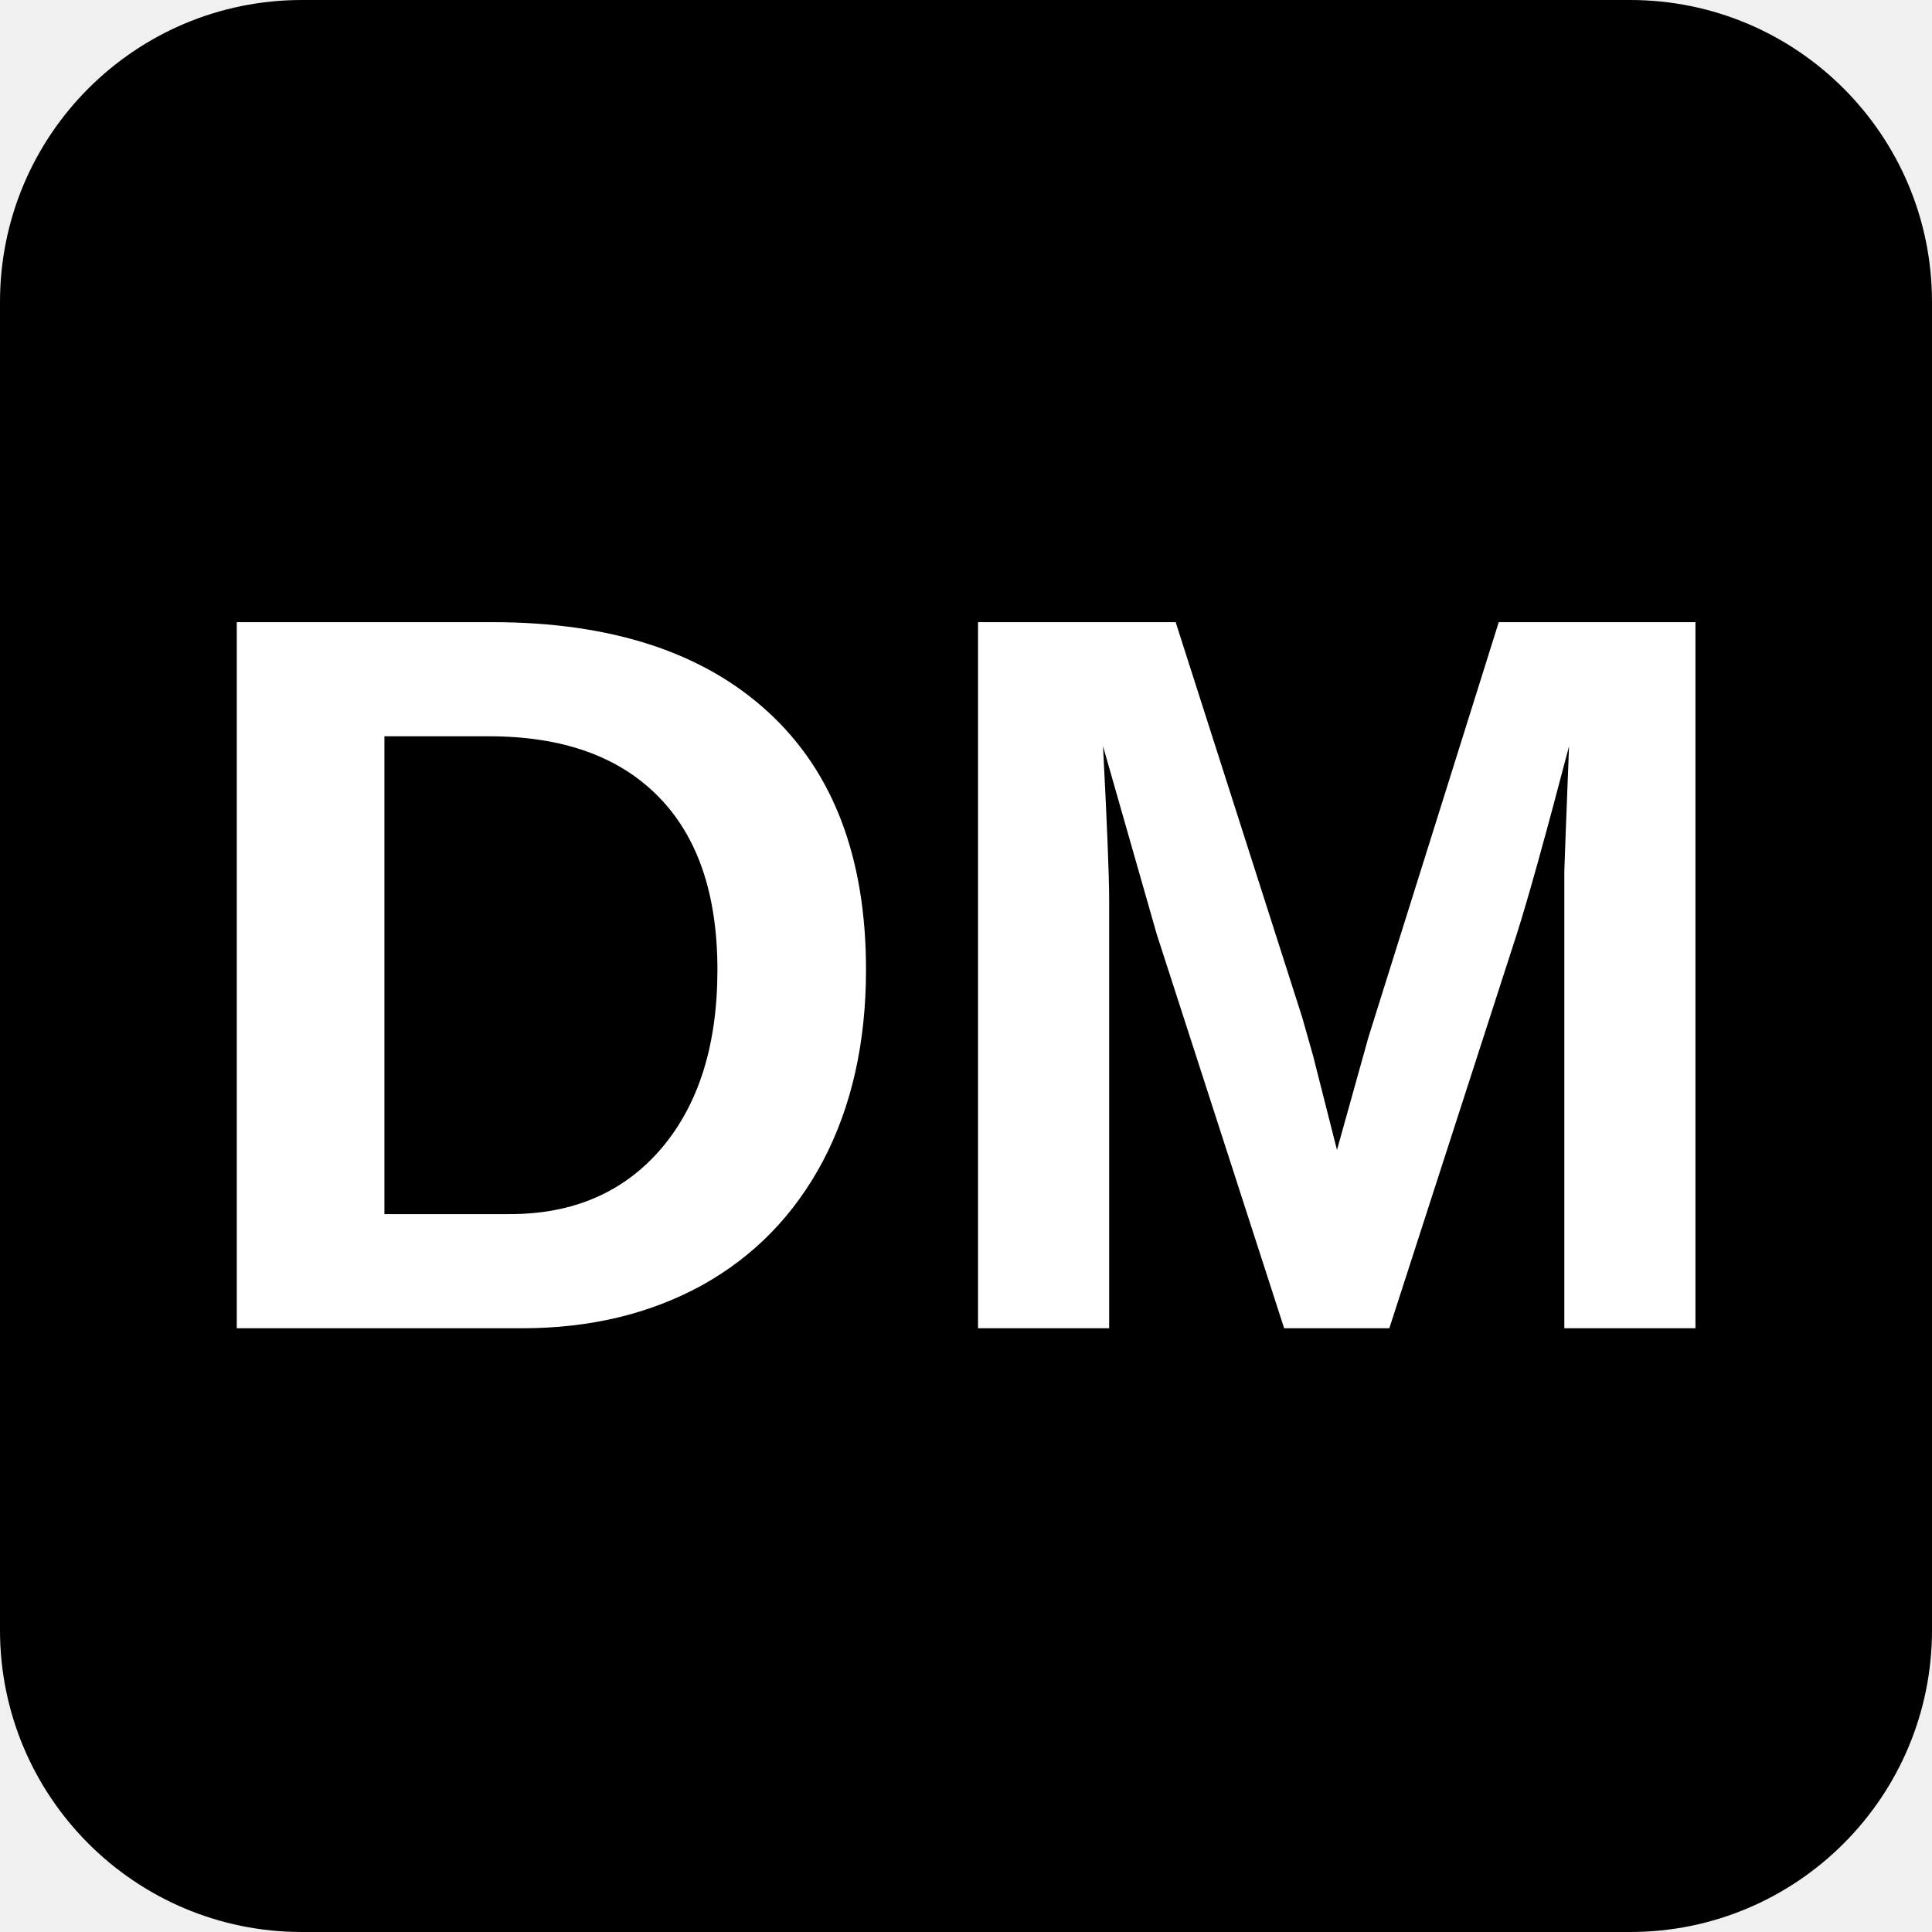
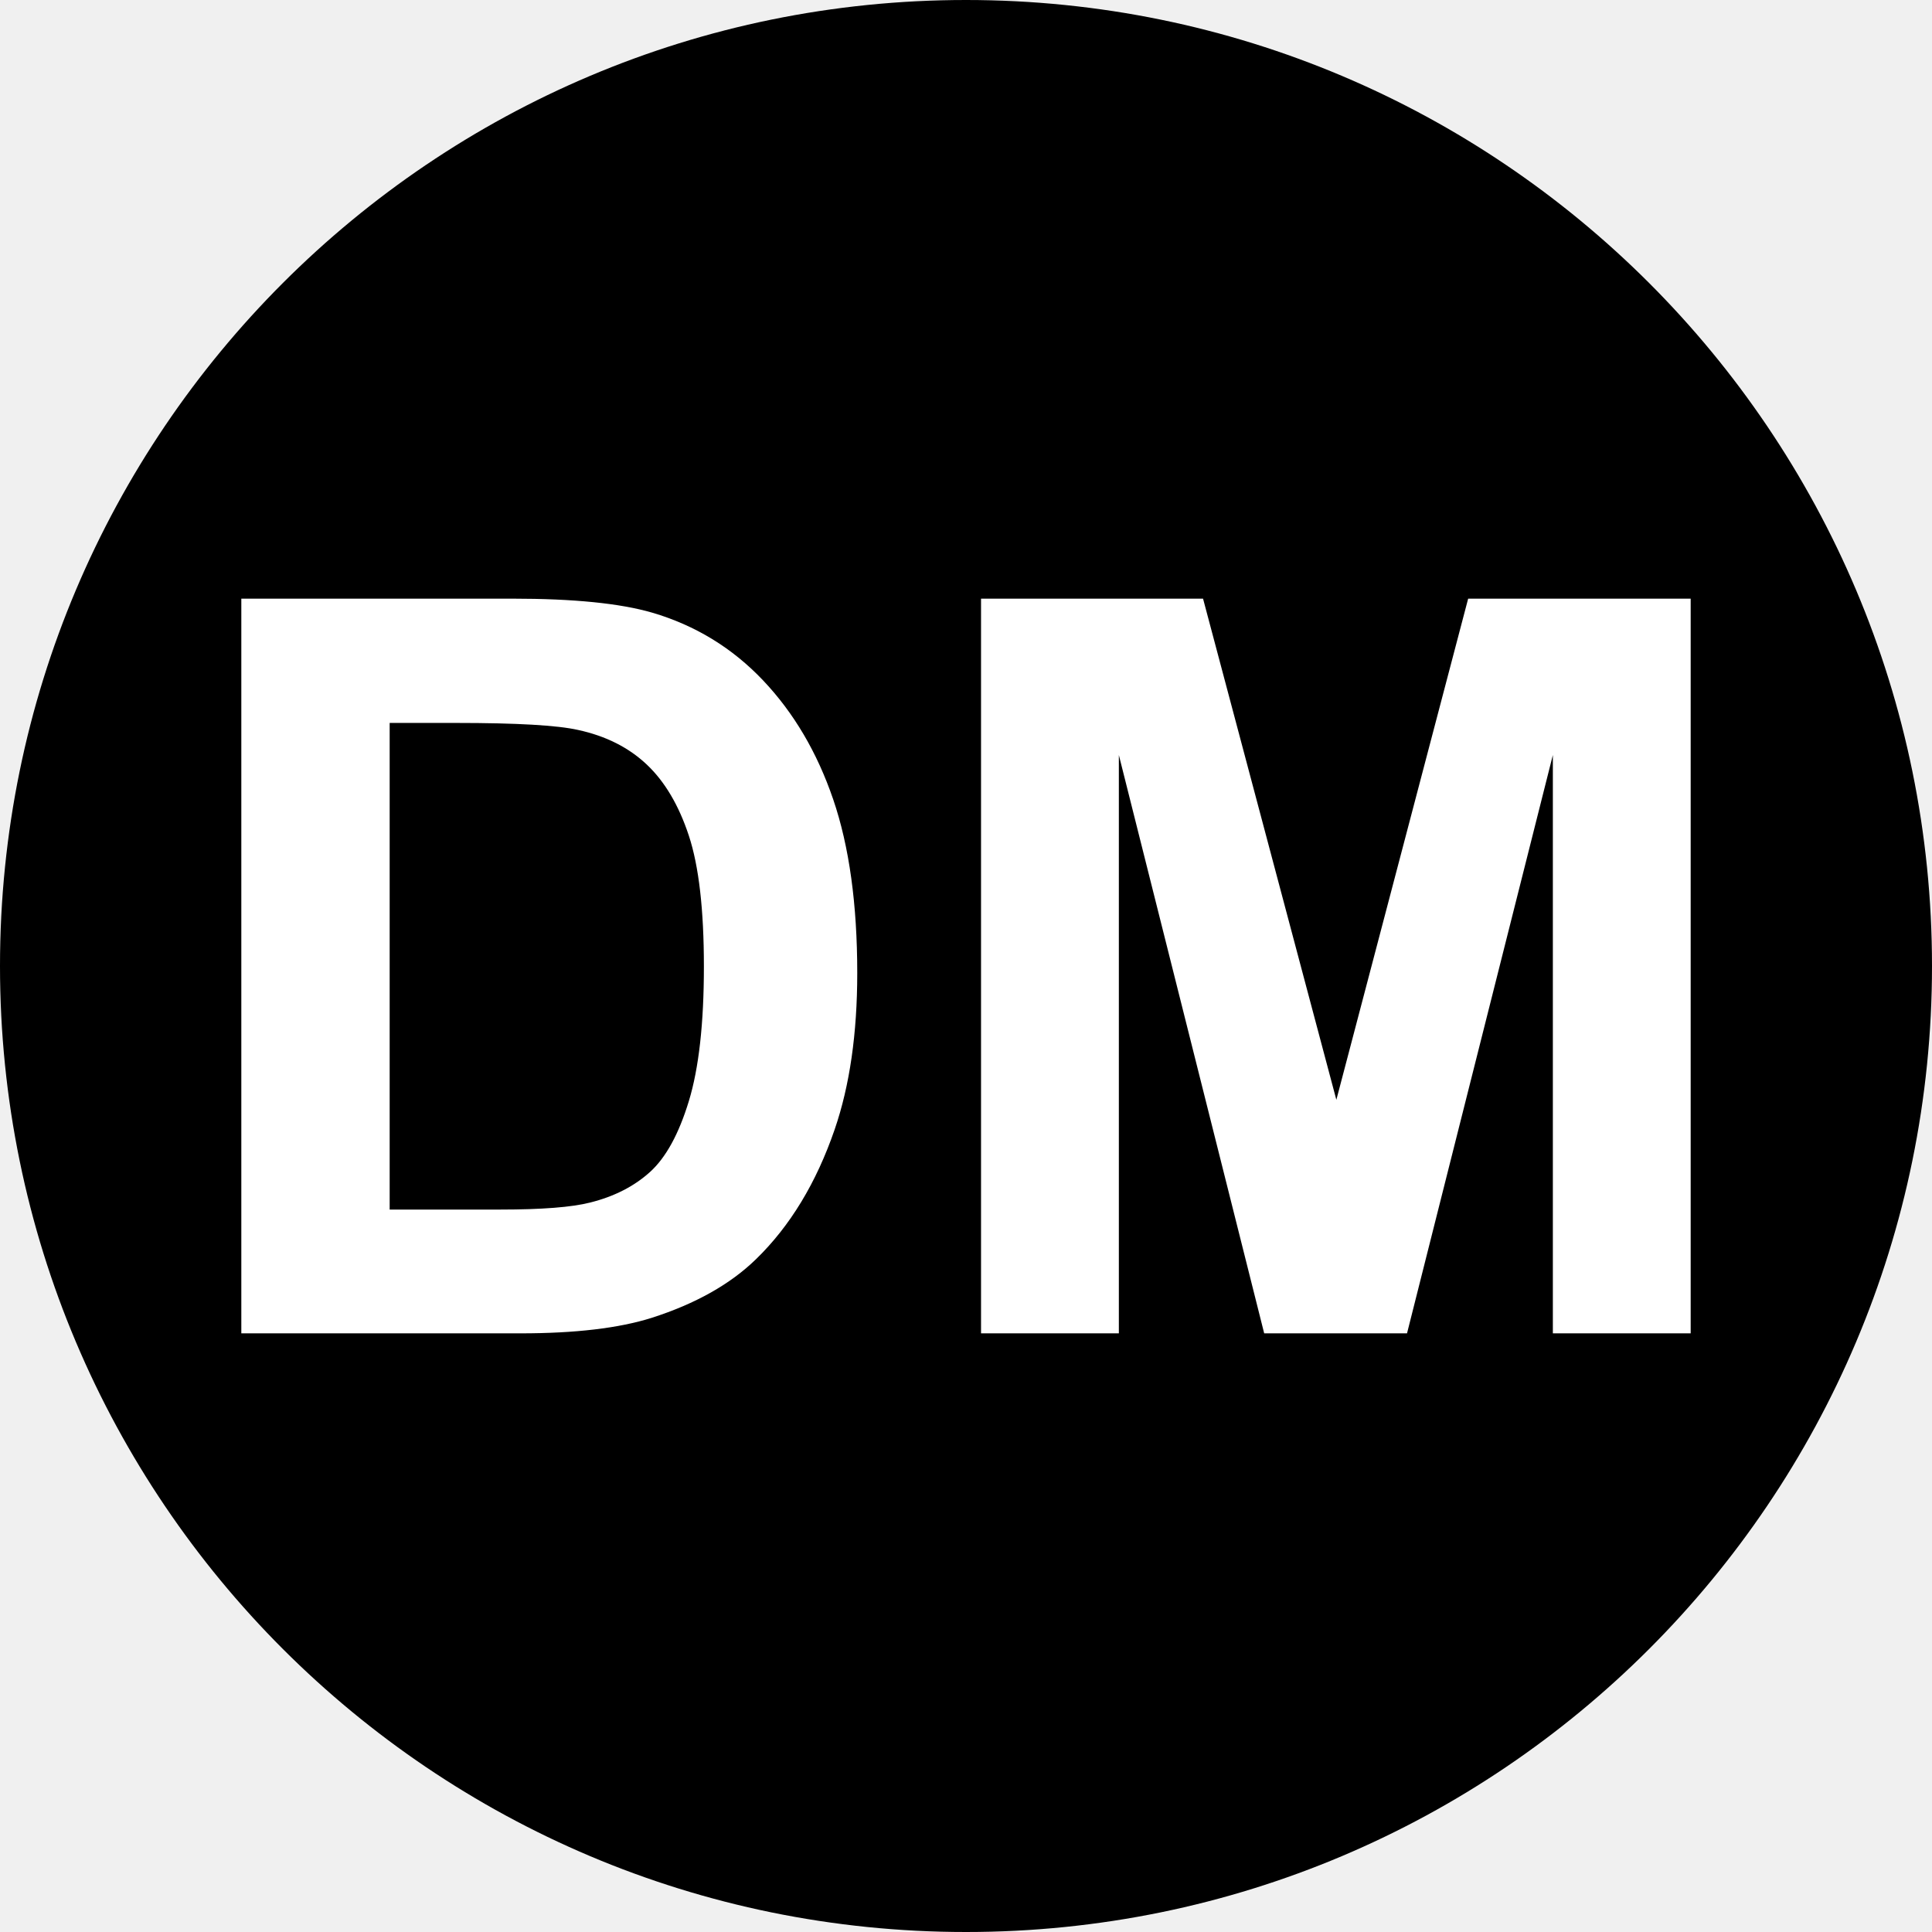
<svg xmlns="http://www.w3.org/2000/svg" viewBox="0 0 64 64" role="img" aria-label="DM">
-   <rect width="64" height="64" rx="10" fill="#000000" />
-   <text x="32" y="44" text-anchor="middle" font-family="Arial, Helvetica, sans-serif" font-size="34" font-weight="700" fill="#ffffff">DM</text>
+   <circle cx="32" cy="32" r="32" fill="#000000" />
+   <path fill="#ffffff" transform="translate(5.537109 44.16895) scale(0.01660156 -0.01660156)" d="M148 1466H689Q872 1466 968 1438Q1097 1400 1189.0 1303.0Q1281 1206 1329.0 1065.5Q1377 925 1377 719Q1377 538 1332 407Q1277 247 1175 148Q1098 73 967 31Q869 0 705 0H148ZM444 1218V247H665Q789 247 844 261Q916 279 963.5 322.0Q1011 365 1041.0 463.5Q1071 562 1071 732Q1071 902 1041.0 993.0Q1011 1084 957.0 1135.0Q903 1186 820 1204Q758 1218 577 1218ZM1624 0V1466H2067L2333 466L2596 1466H3040V0H2765V1154L2474 0H2189L1899 1154V0Z" />
</svg>
